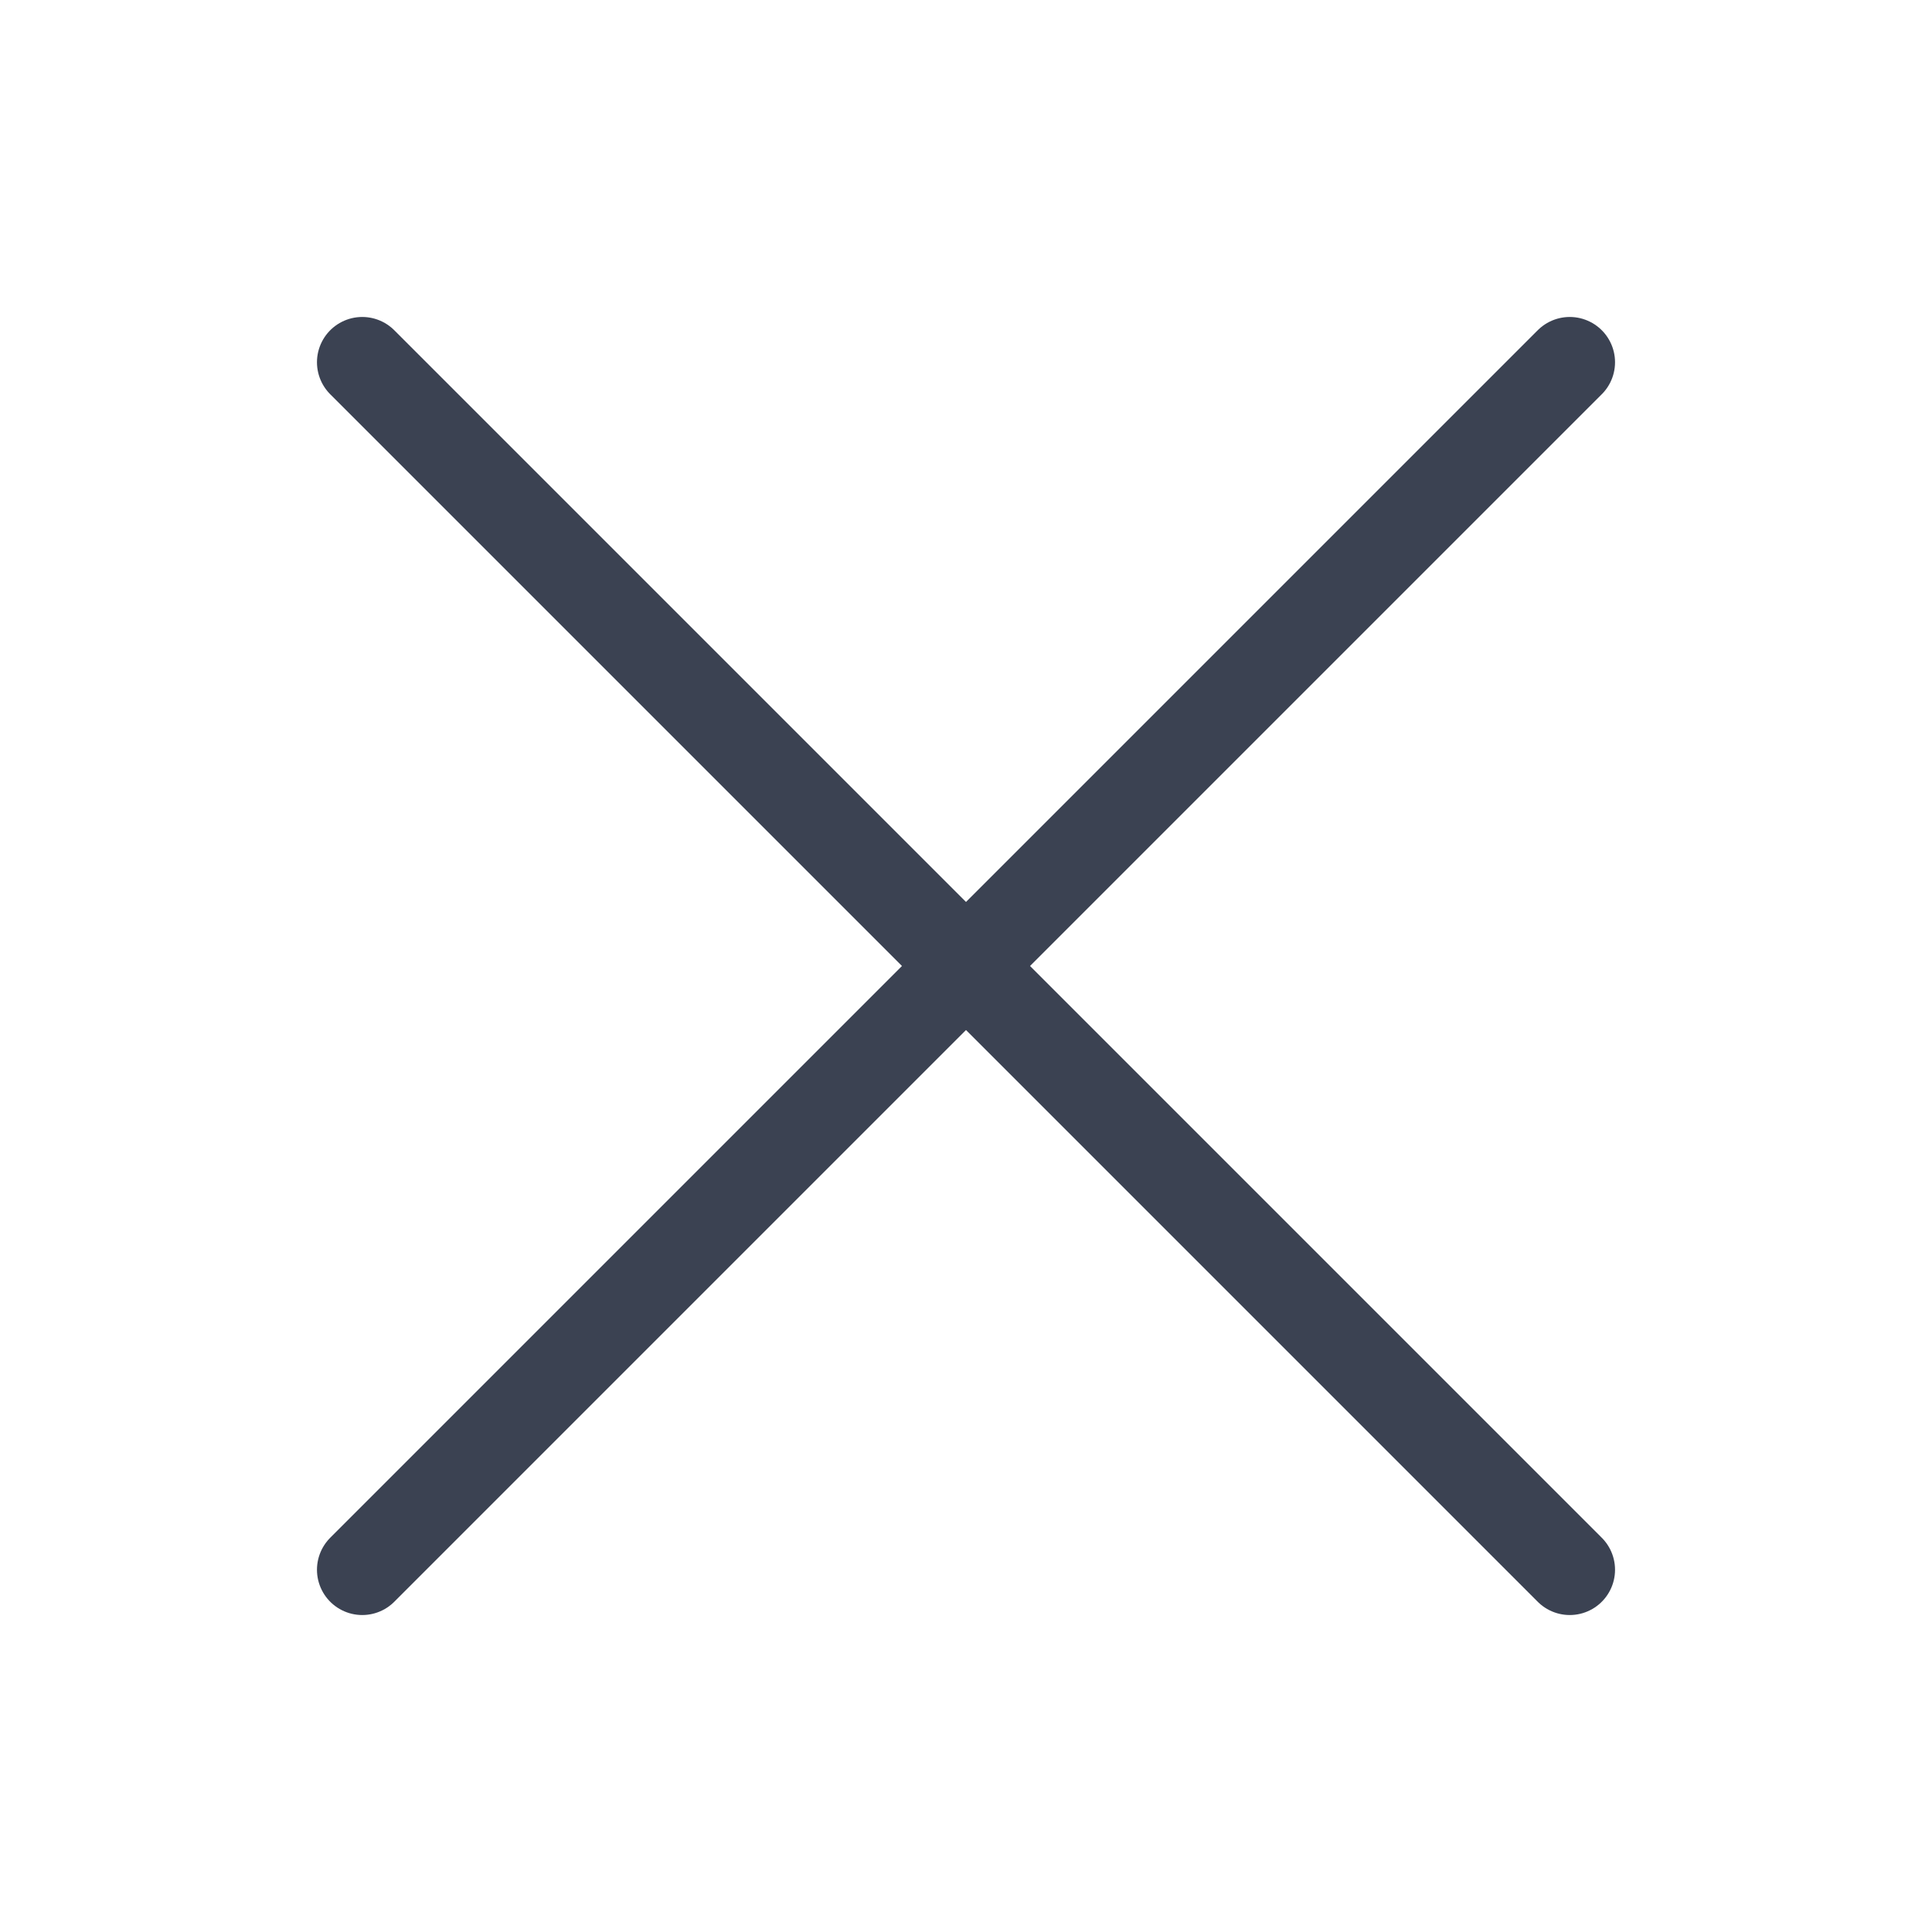
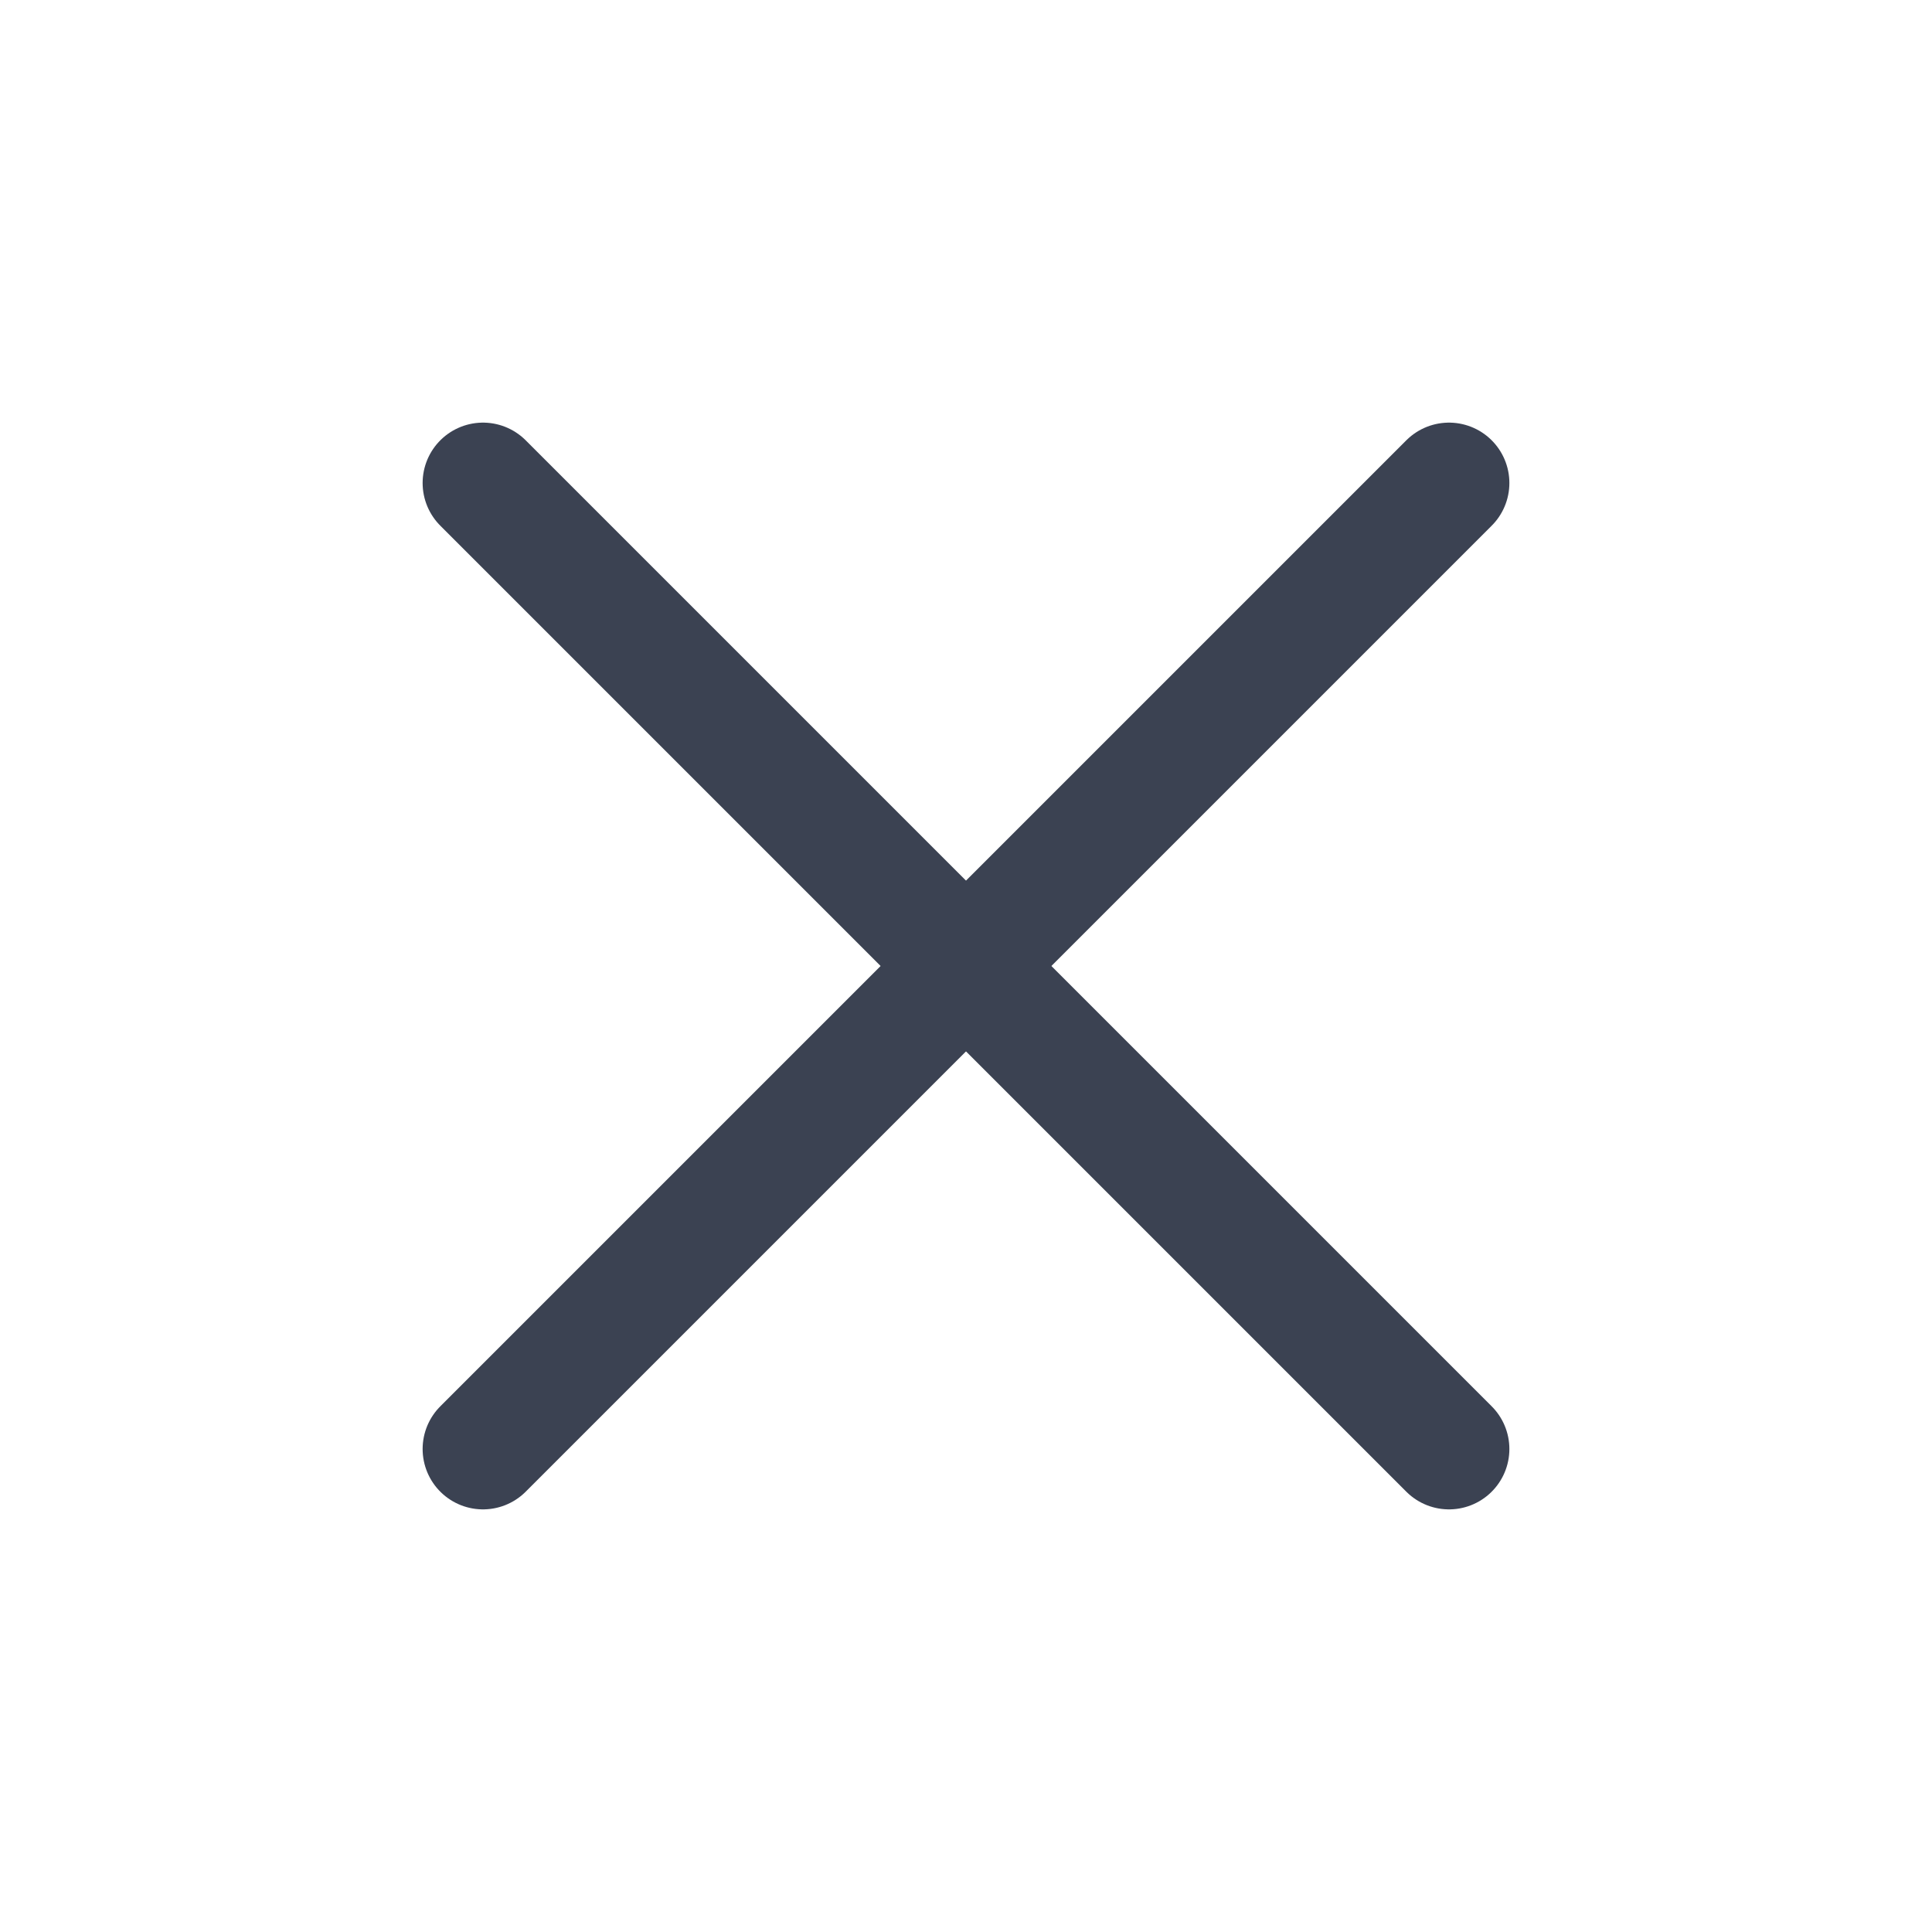
- <svg xmlns="http://www.w3.org/2000/svg" width="32" height="32" viewBox="0 0 32 32" fill="none">
-   <path d="M6 26L26 6" stroke="#3B4252" stroke-width="1.5" stroke-linecap="round" stroke-linejoin="round" />
-   <path d="M26 26L6 6" stroke="#3B4252" stroke-width="1.5" stroke-linecap="round" stroke-linejoin="round" />
+ <svg xmlns="http://www.w3.org/2000/svg" width="24" height="24" viewBox="0 0 24 24" fill="none">
+   <path d="M6 18L18 6" stroke="#3B4252" stroke-width="1.5" stroke-linecap="round" stroke-linejoin="round" />
+   <path d="M18 18L6 6" stroke="#3B4252" stroke-width="1.5" stroke-linecap="round" stroke-linejoin="round" />
</svg>
